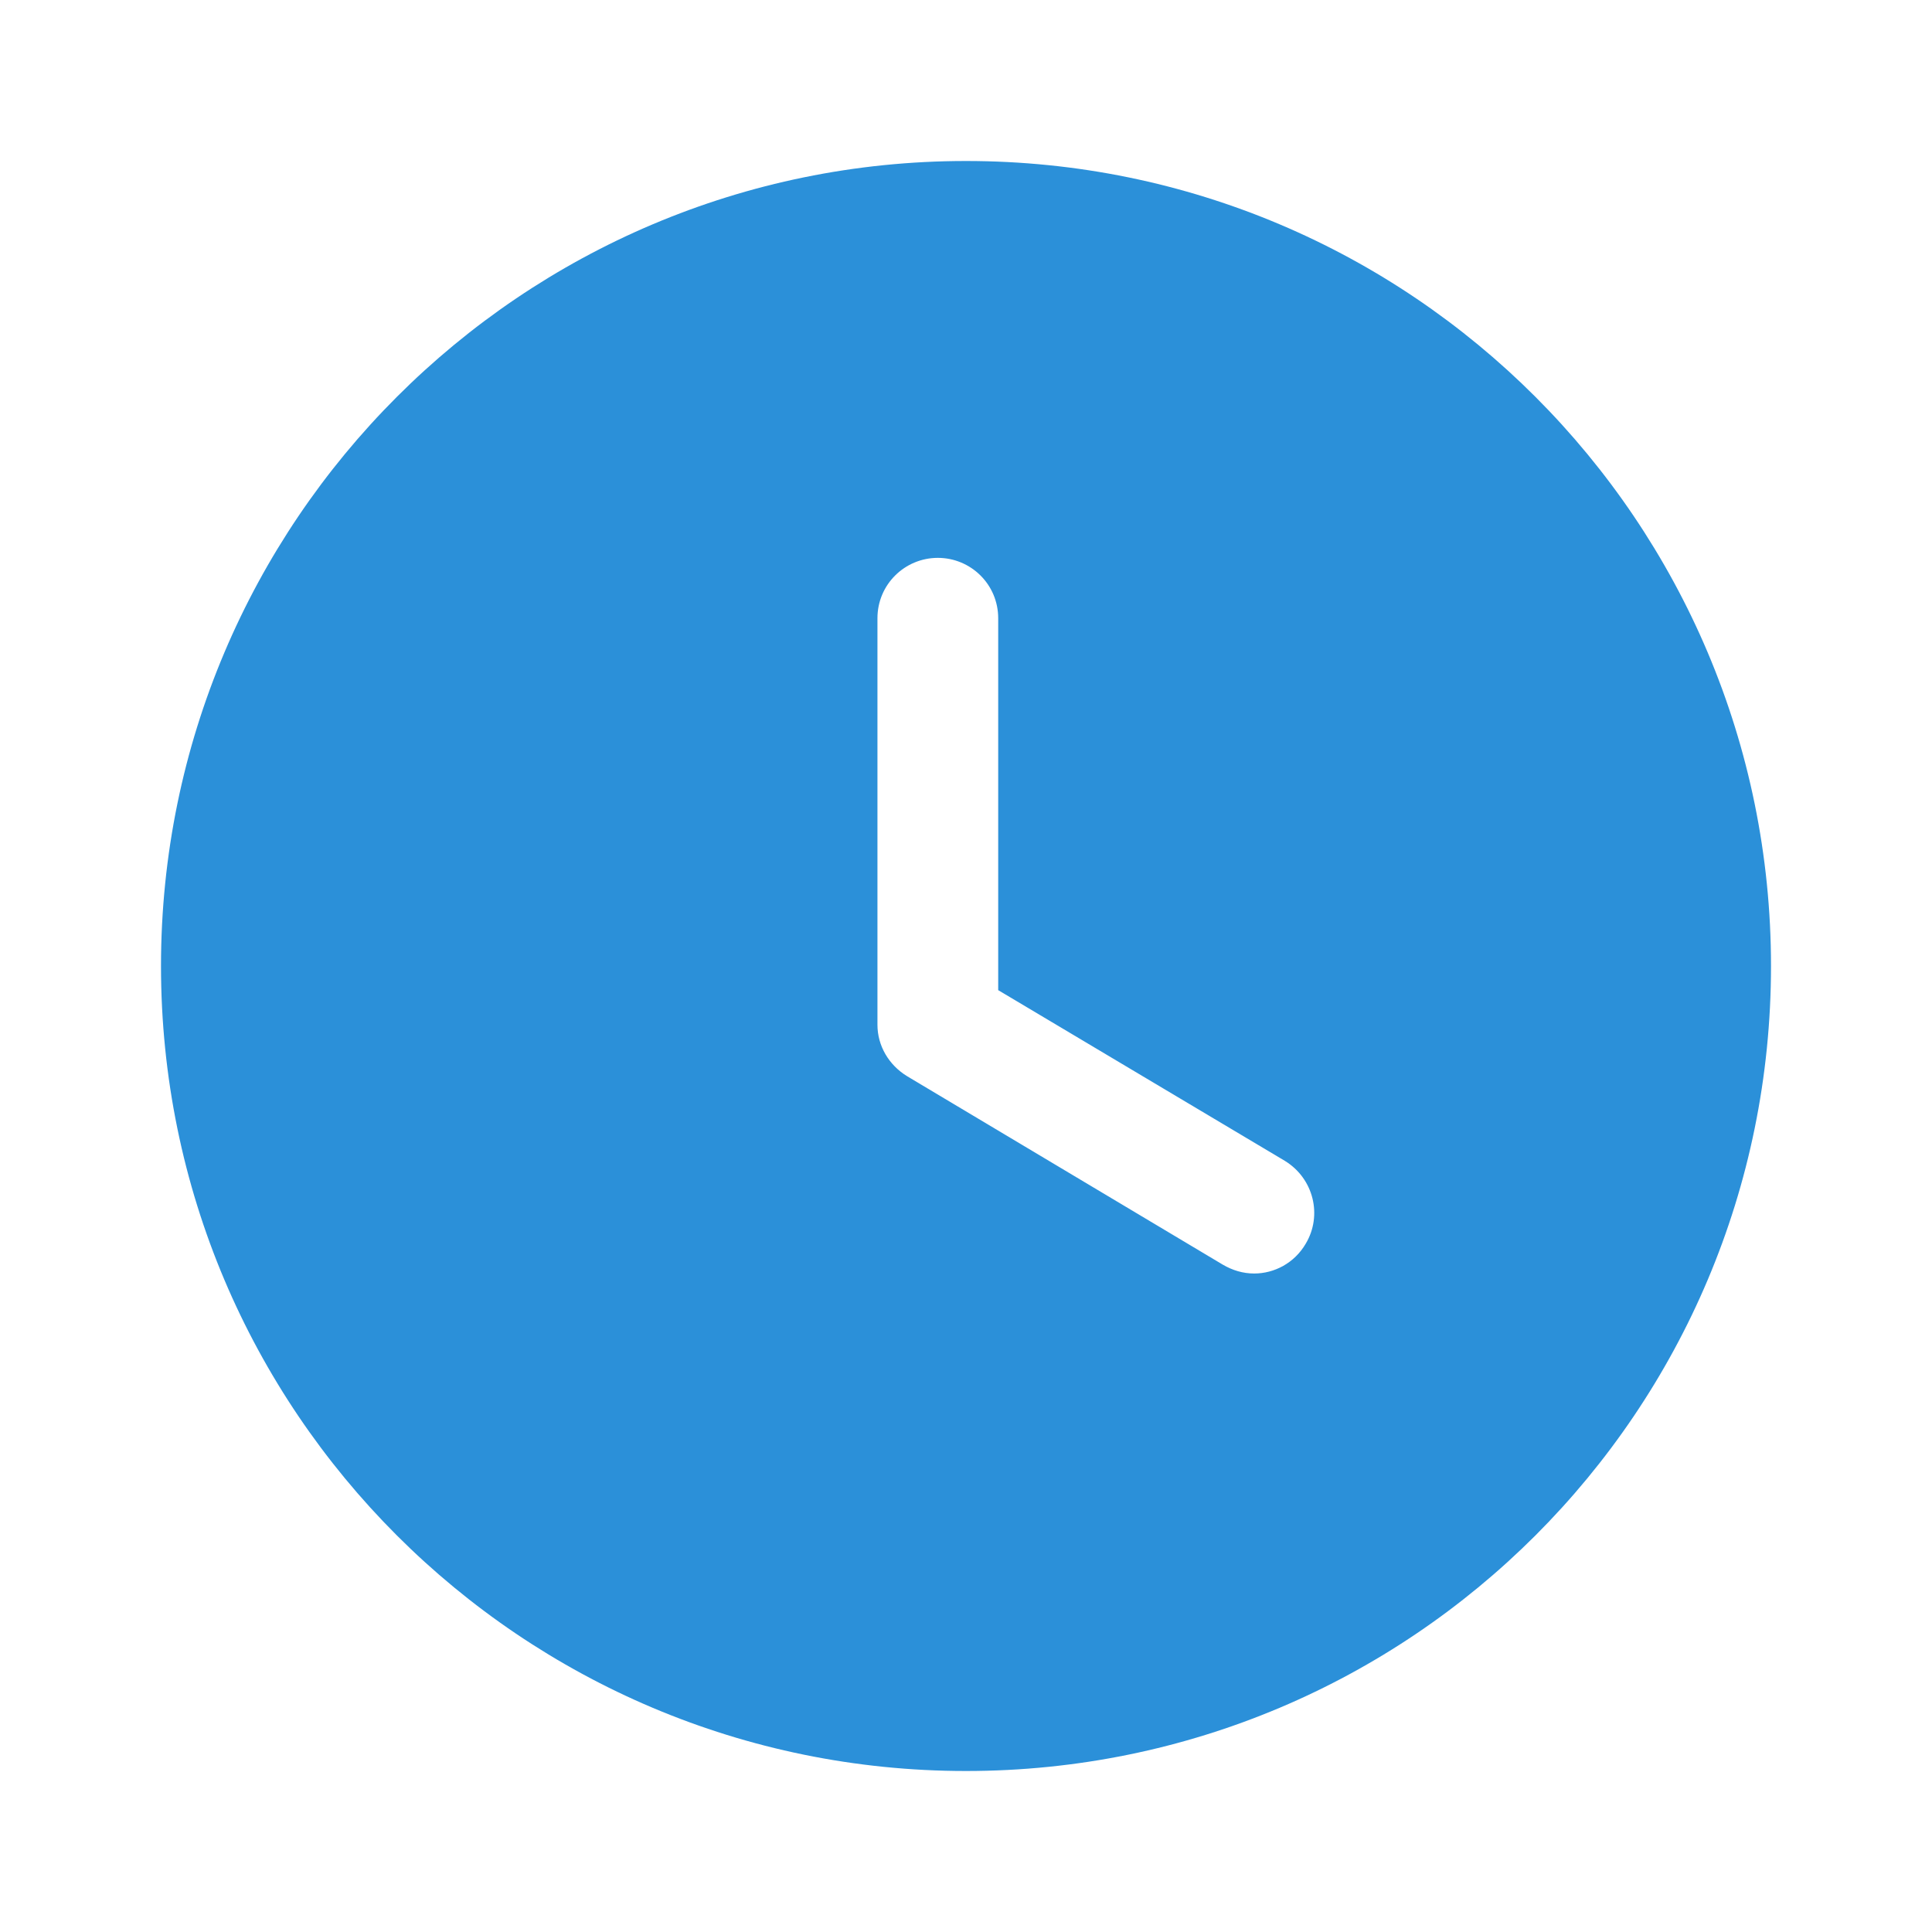
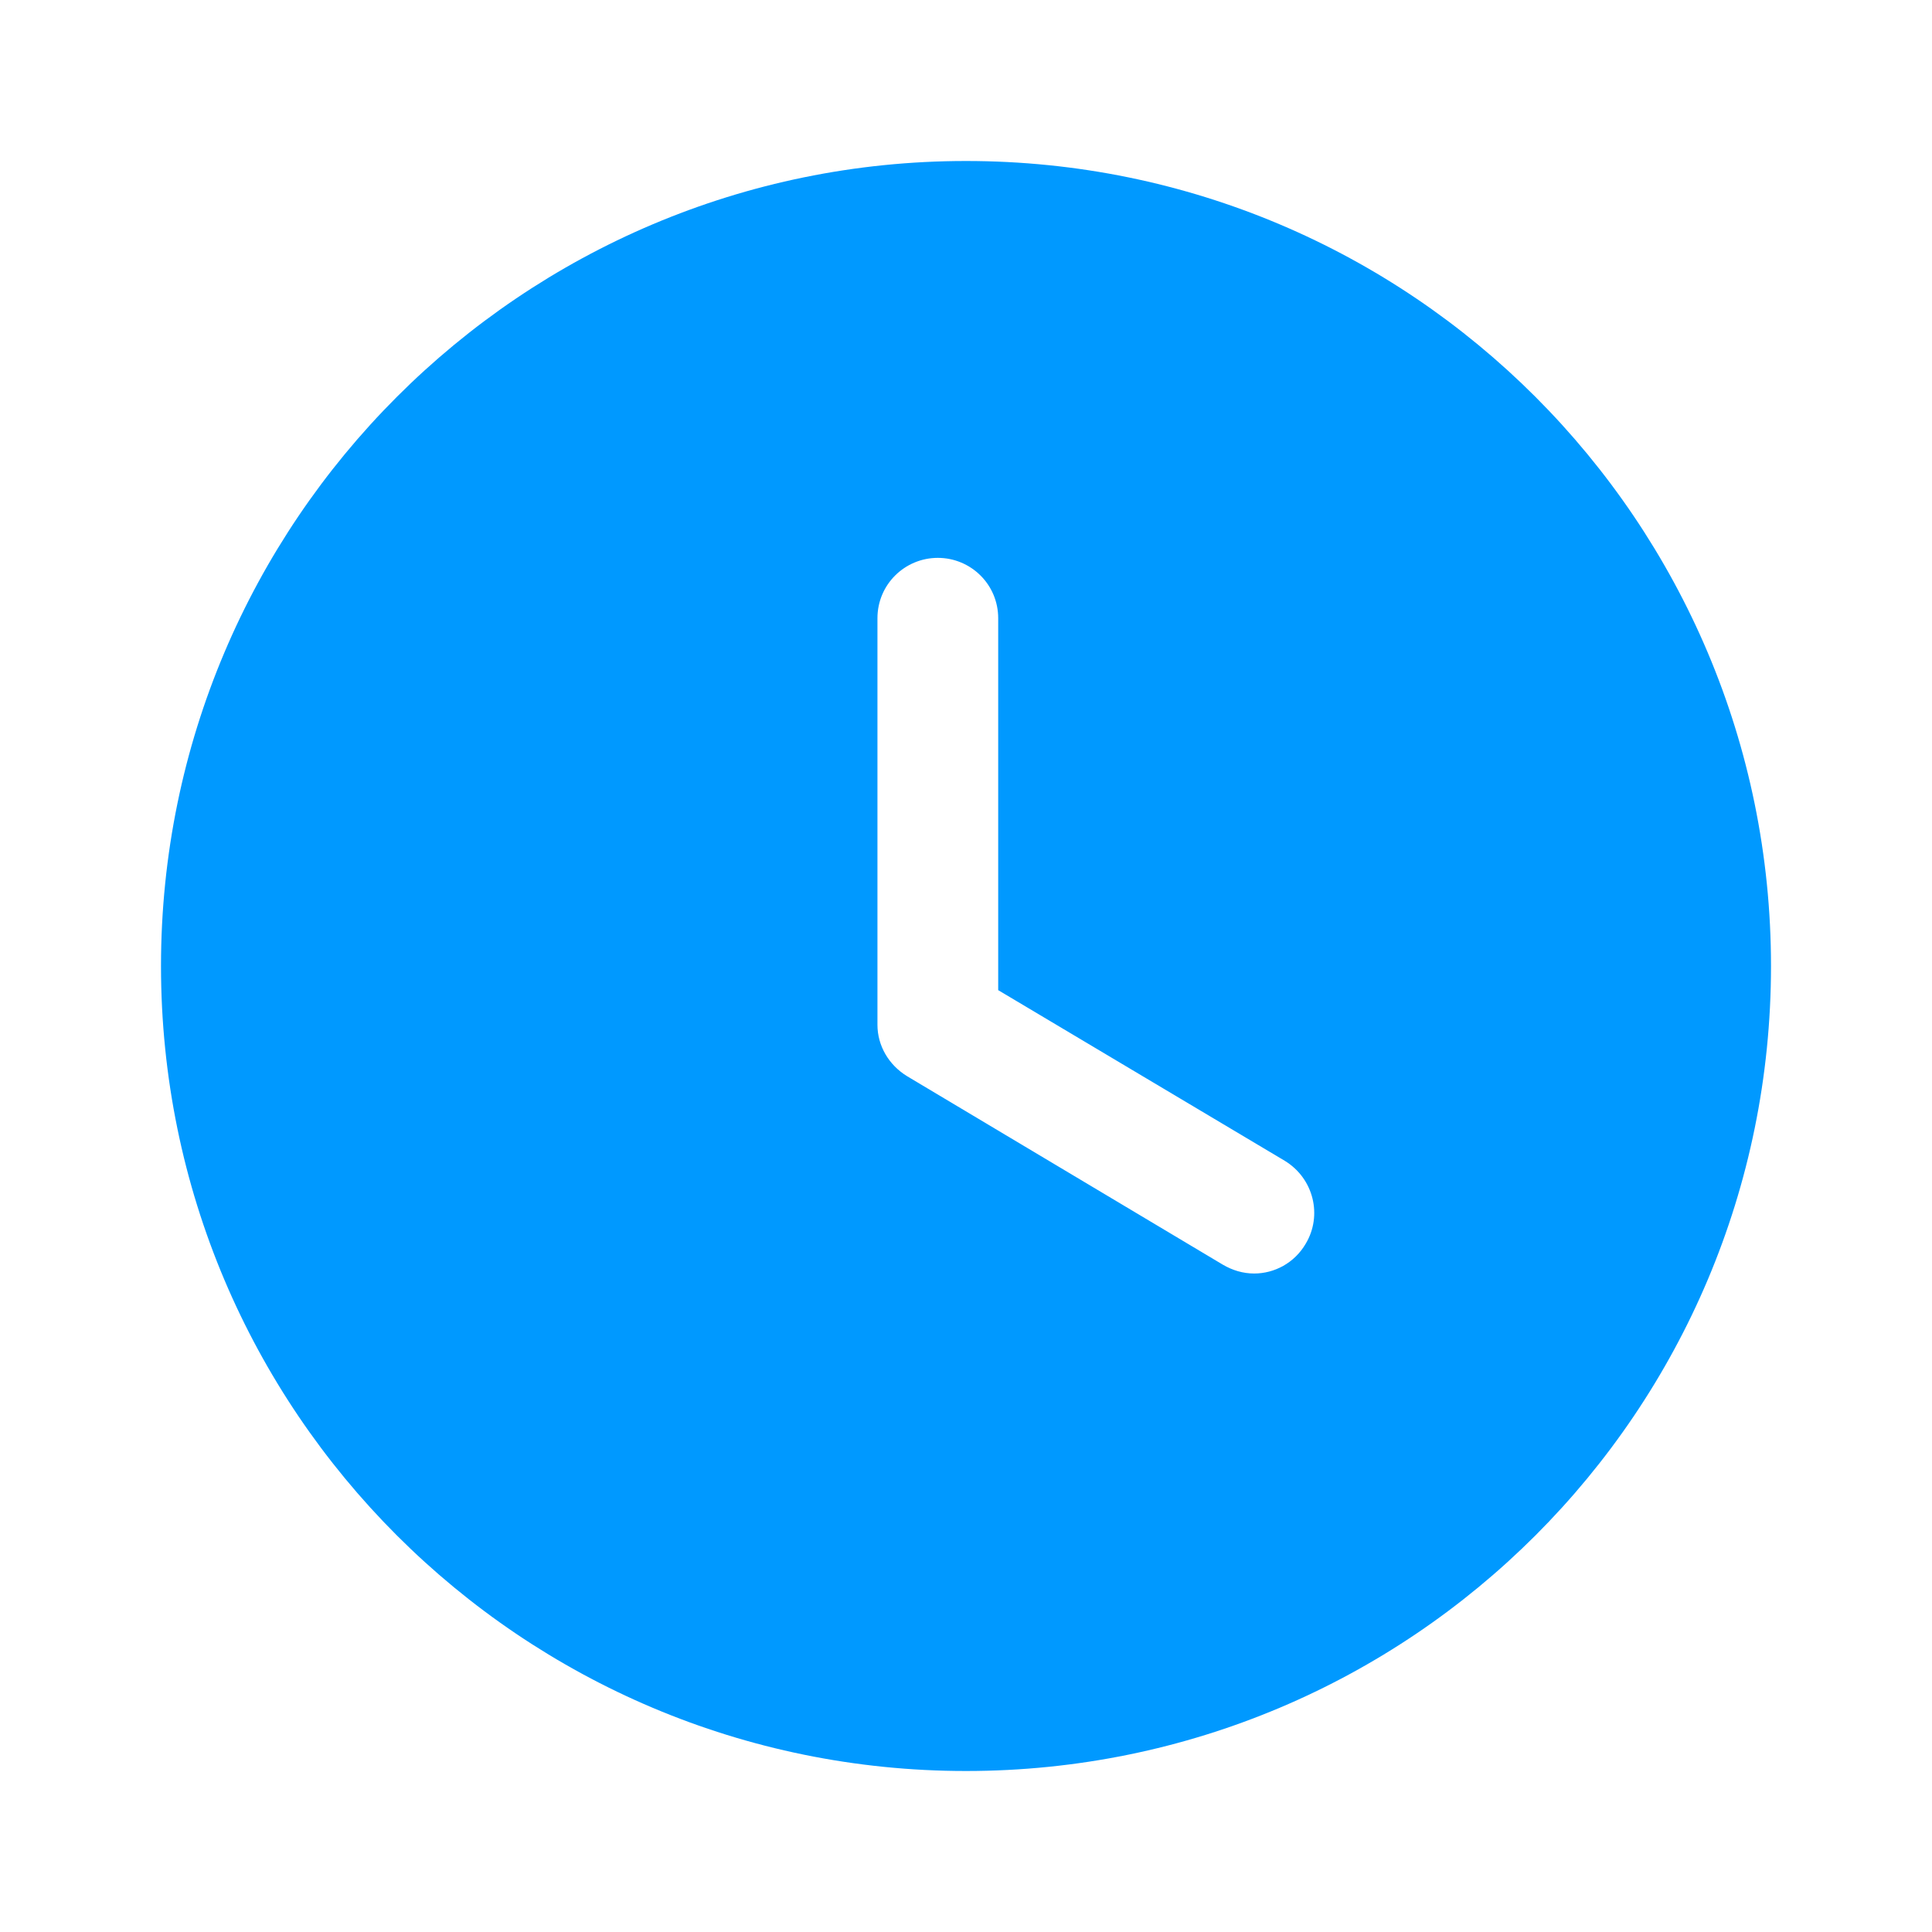
<svg xmlns="http://www.w3.org/2000/svg" width="24" height="24" viewBox="0 0 24 24" fill="none">
-   <path d="M12 2C17.53 2 22 6.48 22 12C22 17.53 17.53 22 12 22C6.48 22 2 17.53 2 12C2 6.48 6.48 2 12 2ZM11.65 6.93C11.24 6.93 10.9 7.26 10.9 7.68V12.73C10.9 12.99 11.04 13.23 11.27 13.37L15.19 15.71C15.31 15.78 15.44 15.82 15.58 15.82C15.83 15.82 16.08 15.69 16.22 15.45C16.43 15.1 16.32 14.64 15.96 14.42L12.4 12.3V7.68C12.4 7.26 12.06 6.93 11.65 6.93Z" fill="#2B90D9" />
+   <path d="M12 2C17.53 2 22 6.48 22 12C22 17.53 17.53 22 12 22C6.48 22 2 17.53 2 12C2 6.48 6.48 2 12 2ZM11.65 6.93C11.24 6.93 10.9 7.26 10.9 7.68V12.73C10.9 12.99 11.04 13.23 11.27 13.37L15.19 15.71C15.31 15.78 15.44 15.82 15.58 15.82C15.83 15.82 16.08 15.69 16.22 15.45C16.43 15.1 16.32 14.64 15.96 14.42L12.4 12.3V7.68C12.4 7.26 12.06 6.93 11.65 6.93Z" fill="#0099FF" />
</svg>
